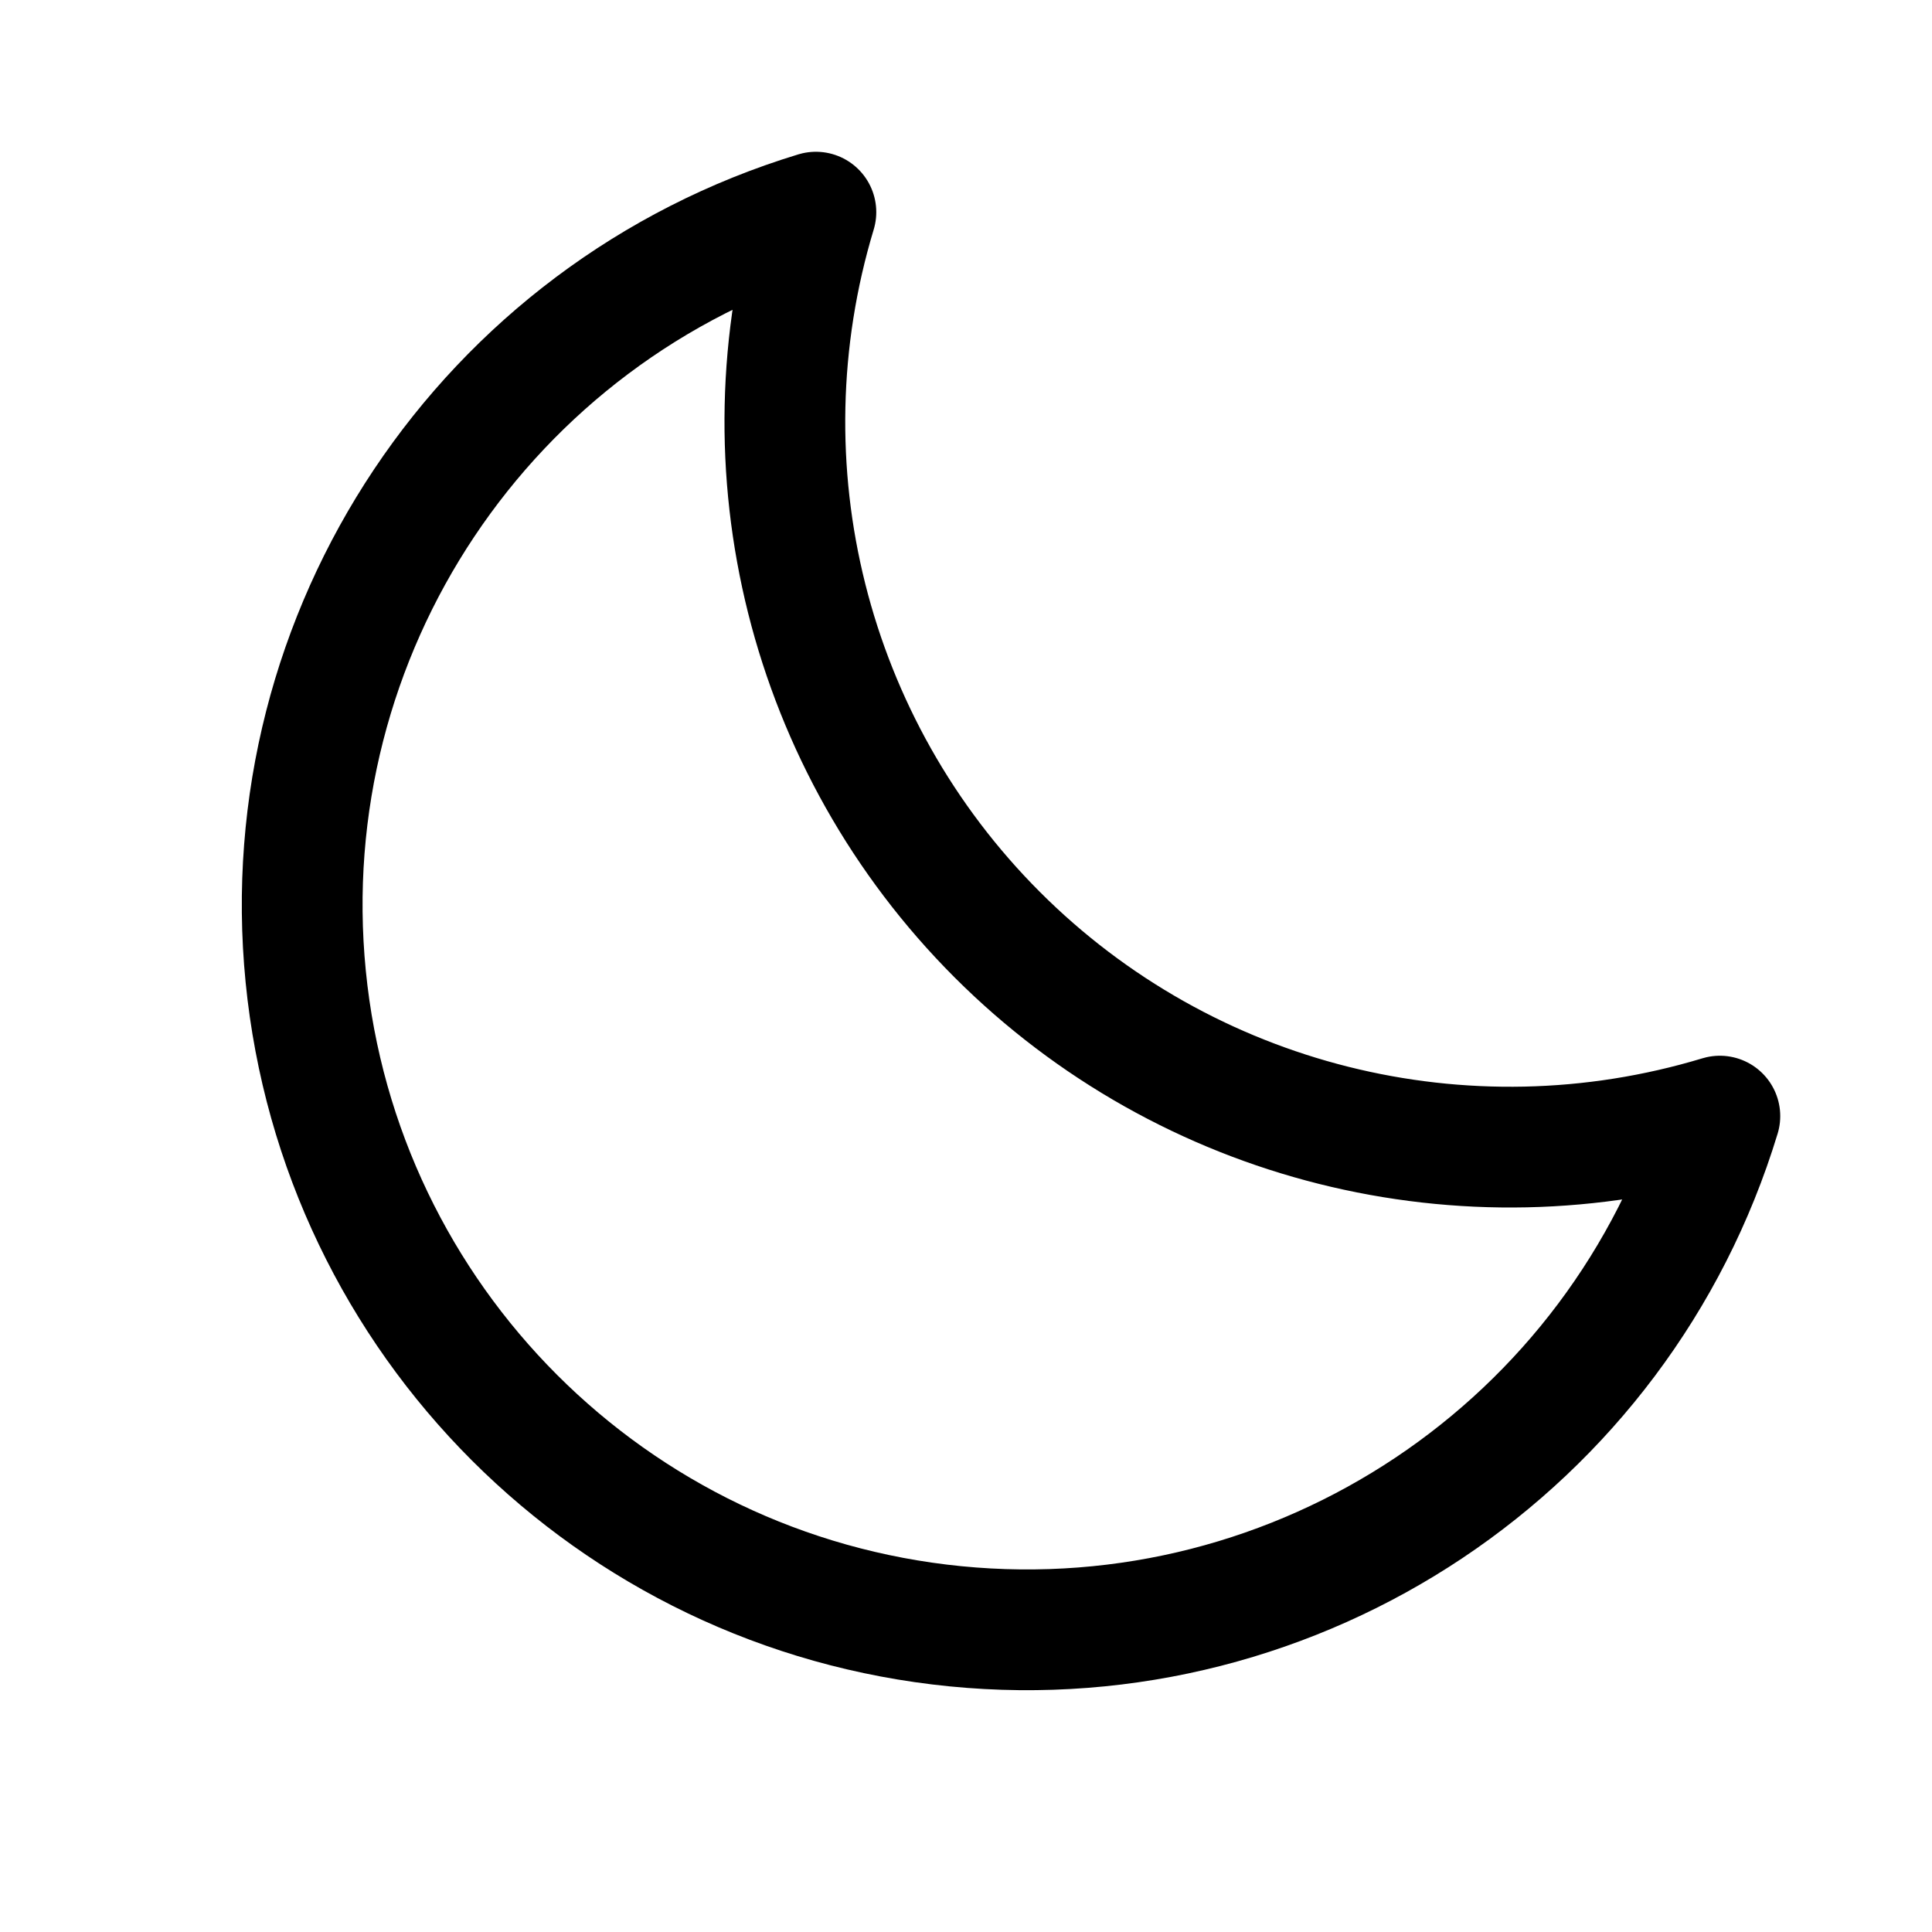
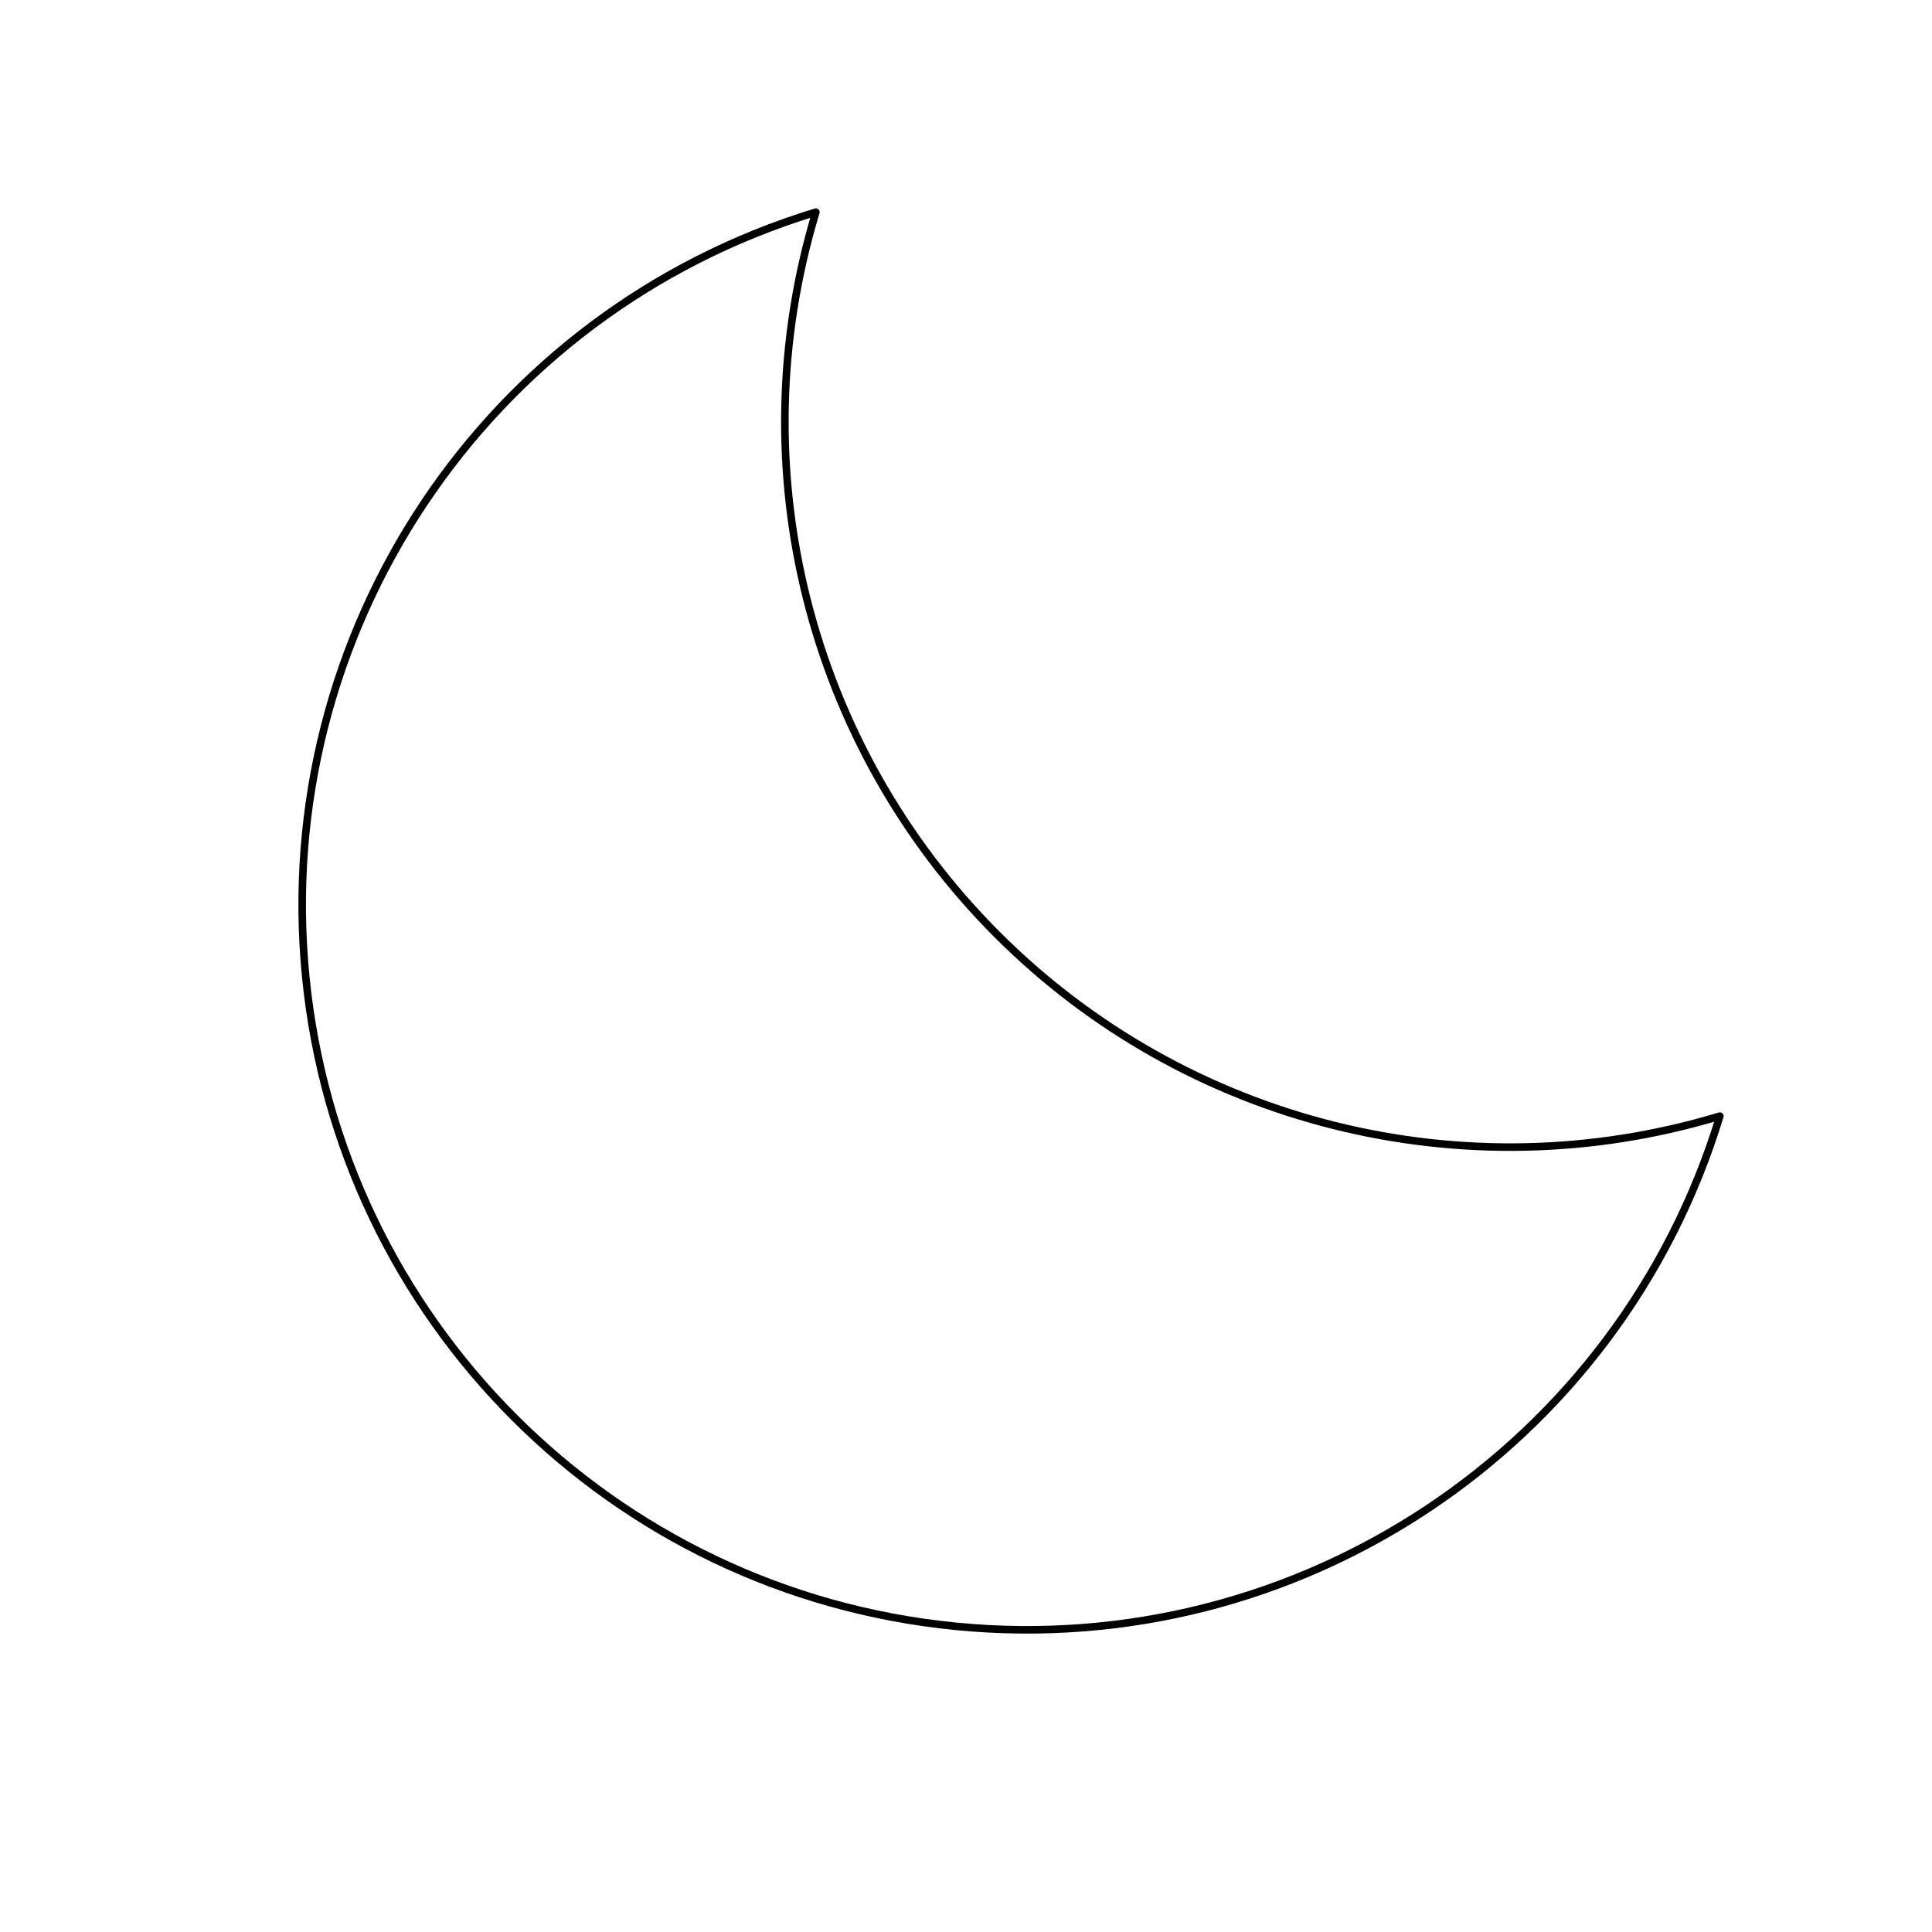
<svg xmlns="http://www.w3.org/2000/svg" viewBox="0 0 256 256">
  <path fill="none" d="M0 0h256v256H0z" />
-   <path fill="none" stroke="currentColor" stroke-linecap="round" stroke-linejoin="round" stroke-width="16" d="M108.11 28.11a96.09 96.09 0 0 0 119.78 119.78A96 96 0 1 1 108.11 28.11Z" />
+   <path fill="none" stroke="currentColor" stroke-linecap="round" stroke-linejoin="round" d="M108.11 28.11a96.09 96.09 0 0 0 119.78 119.78A96 96 0 1 1 108.11 28.11Z" />
</svg>
